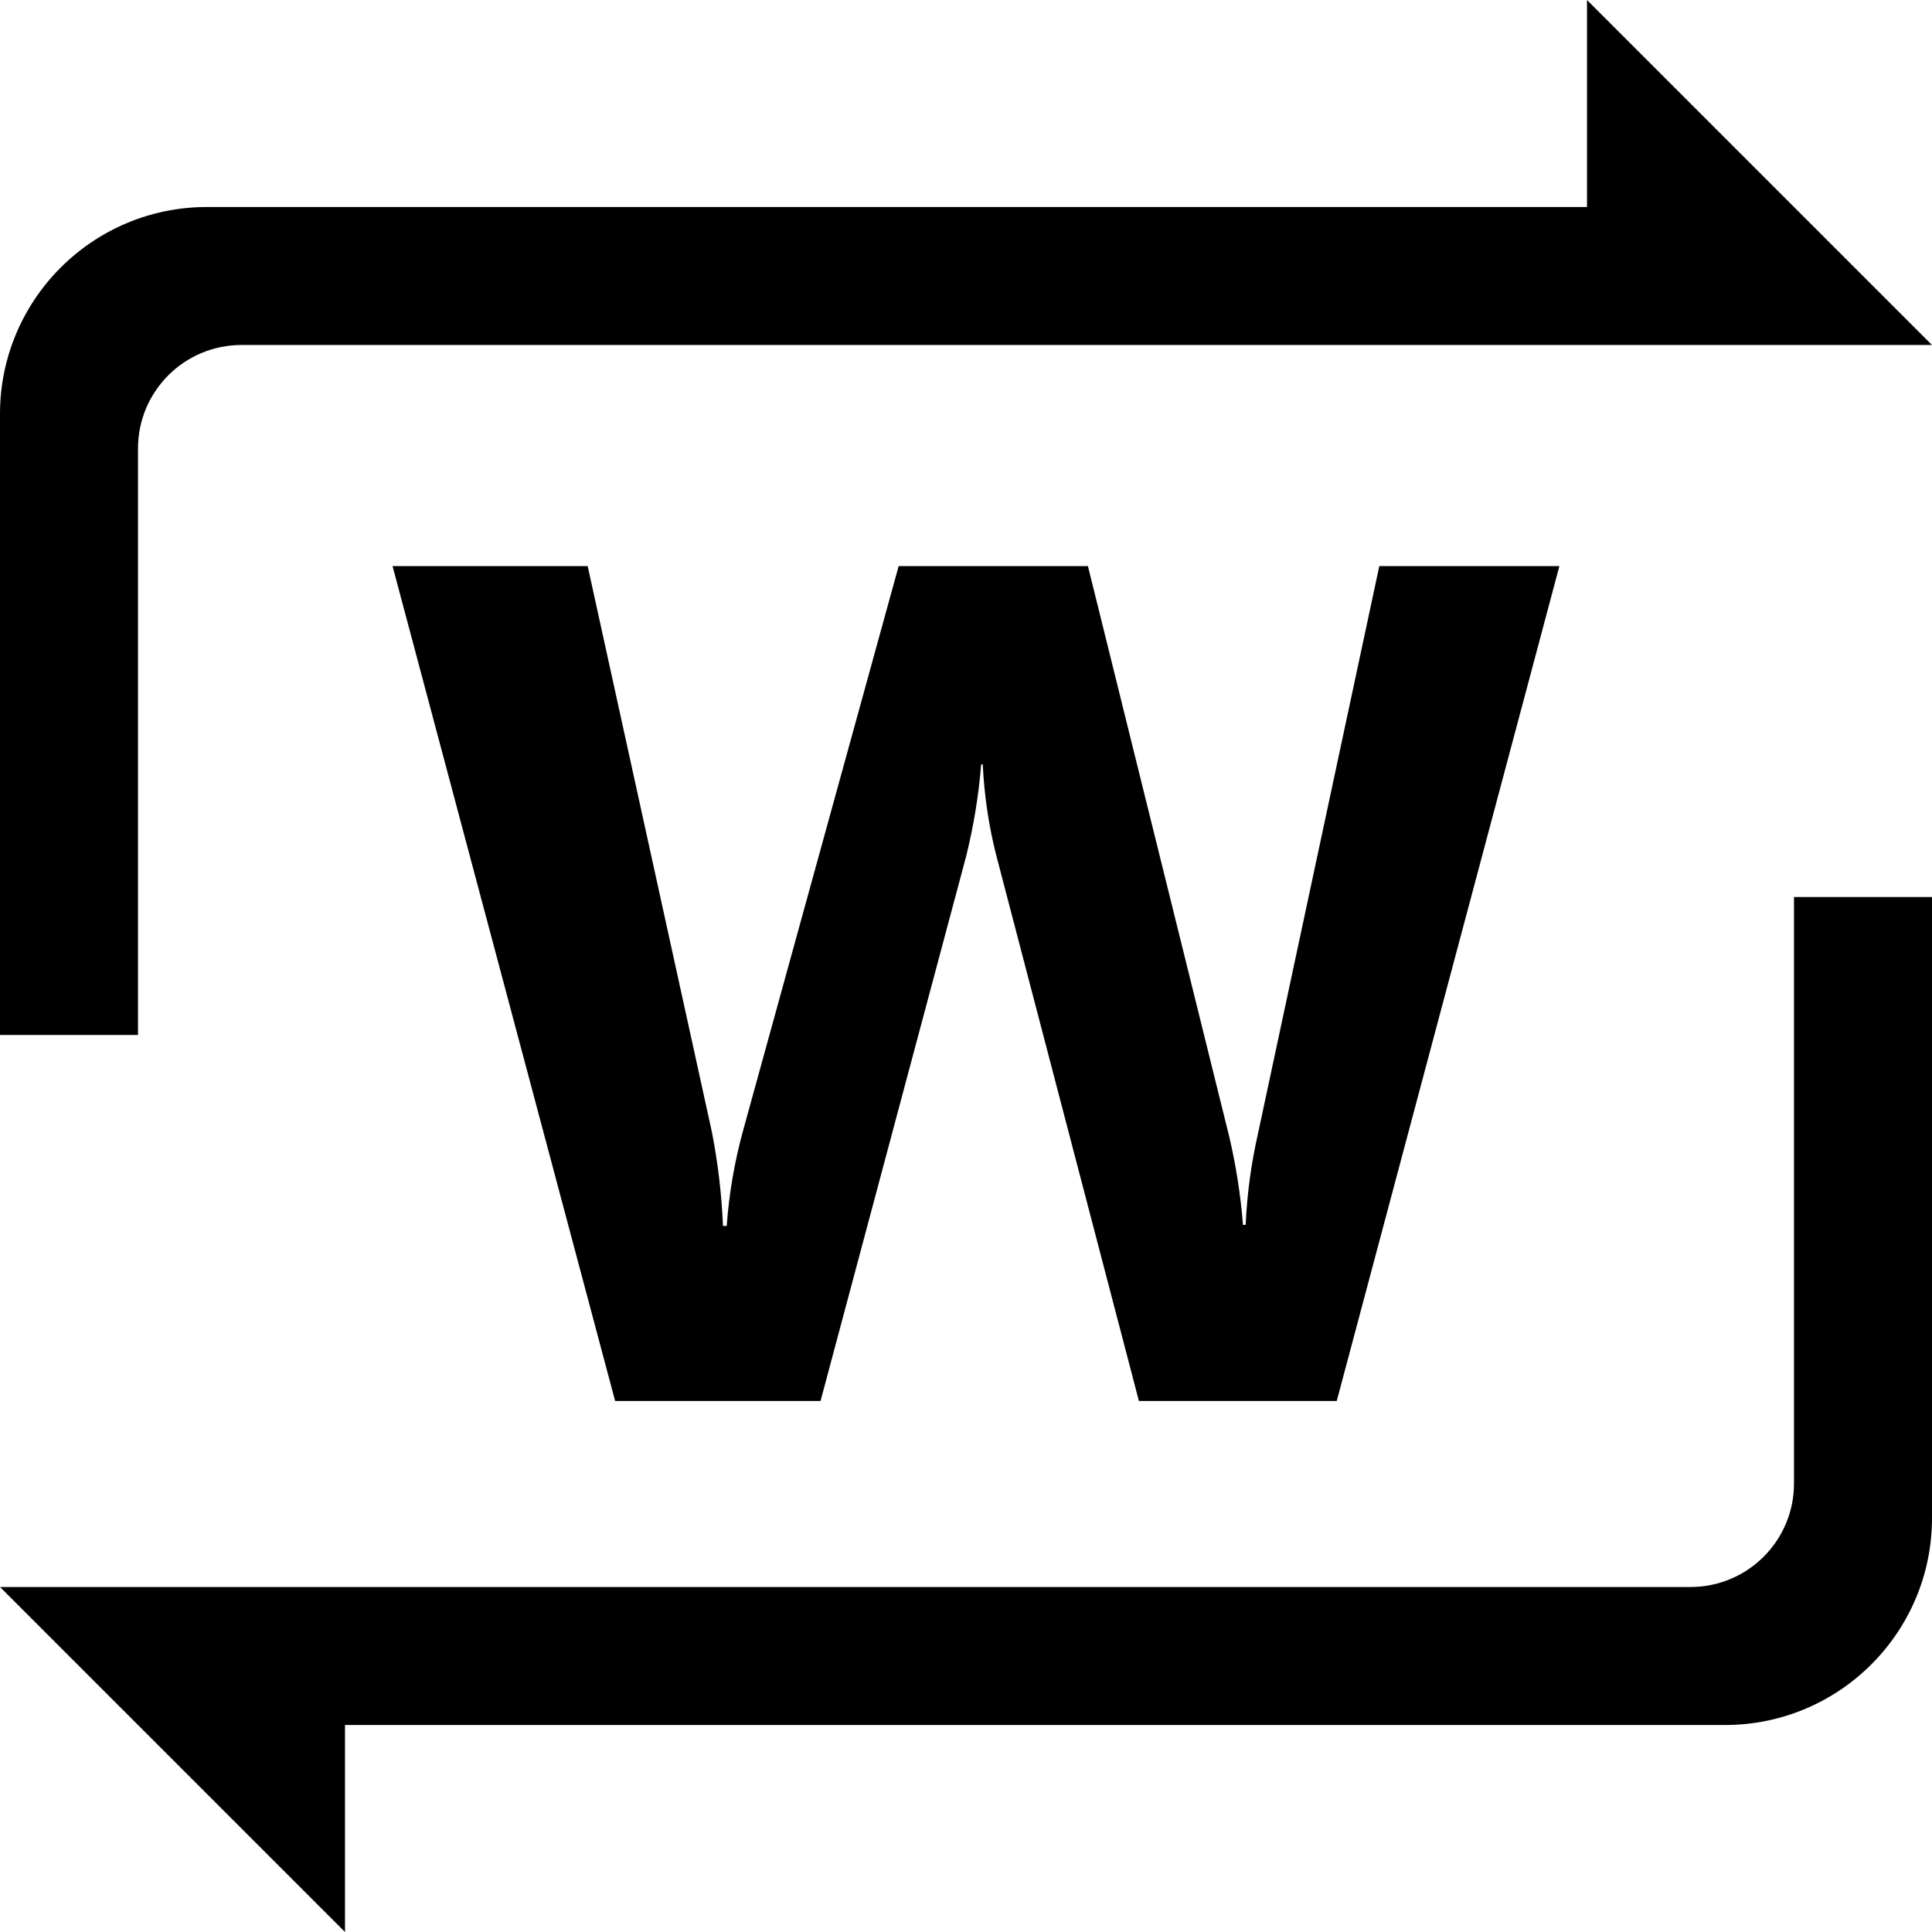
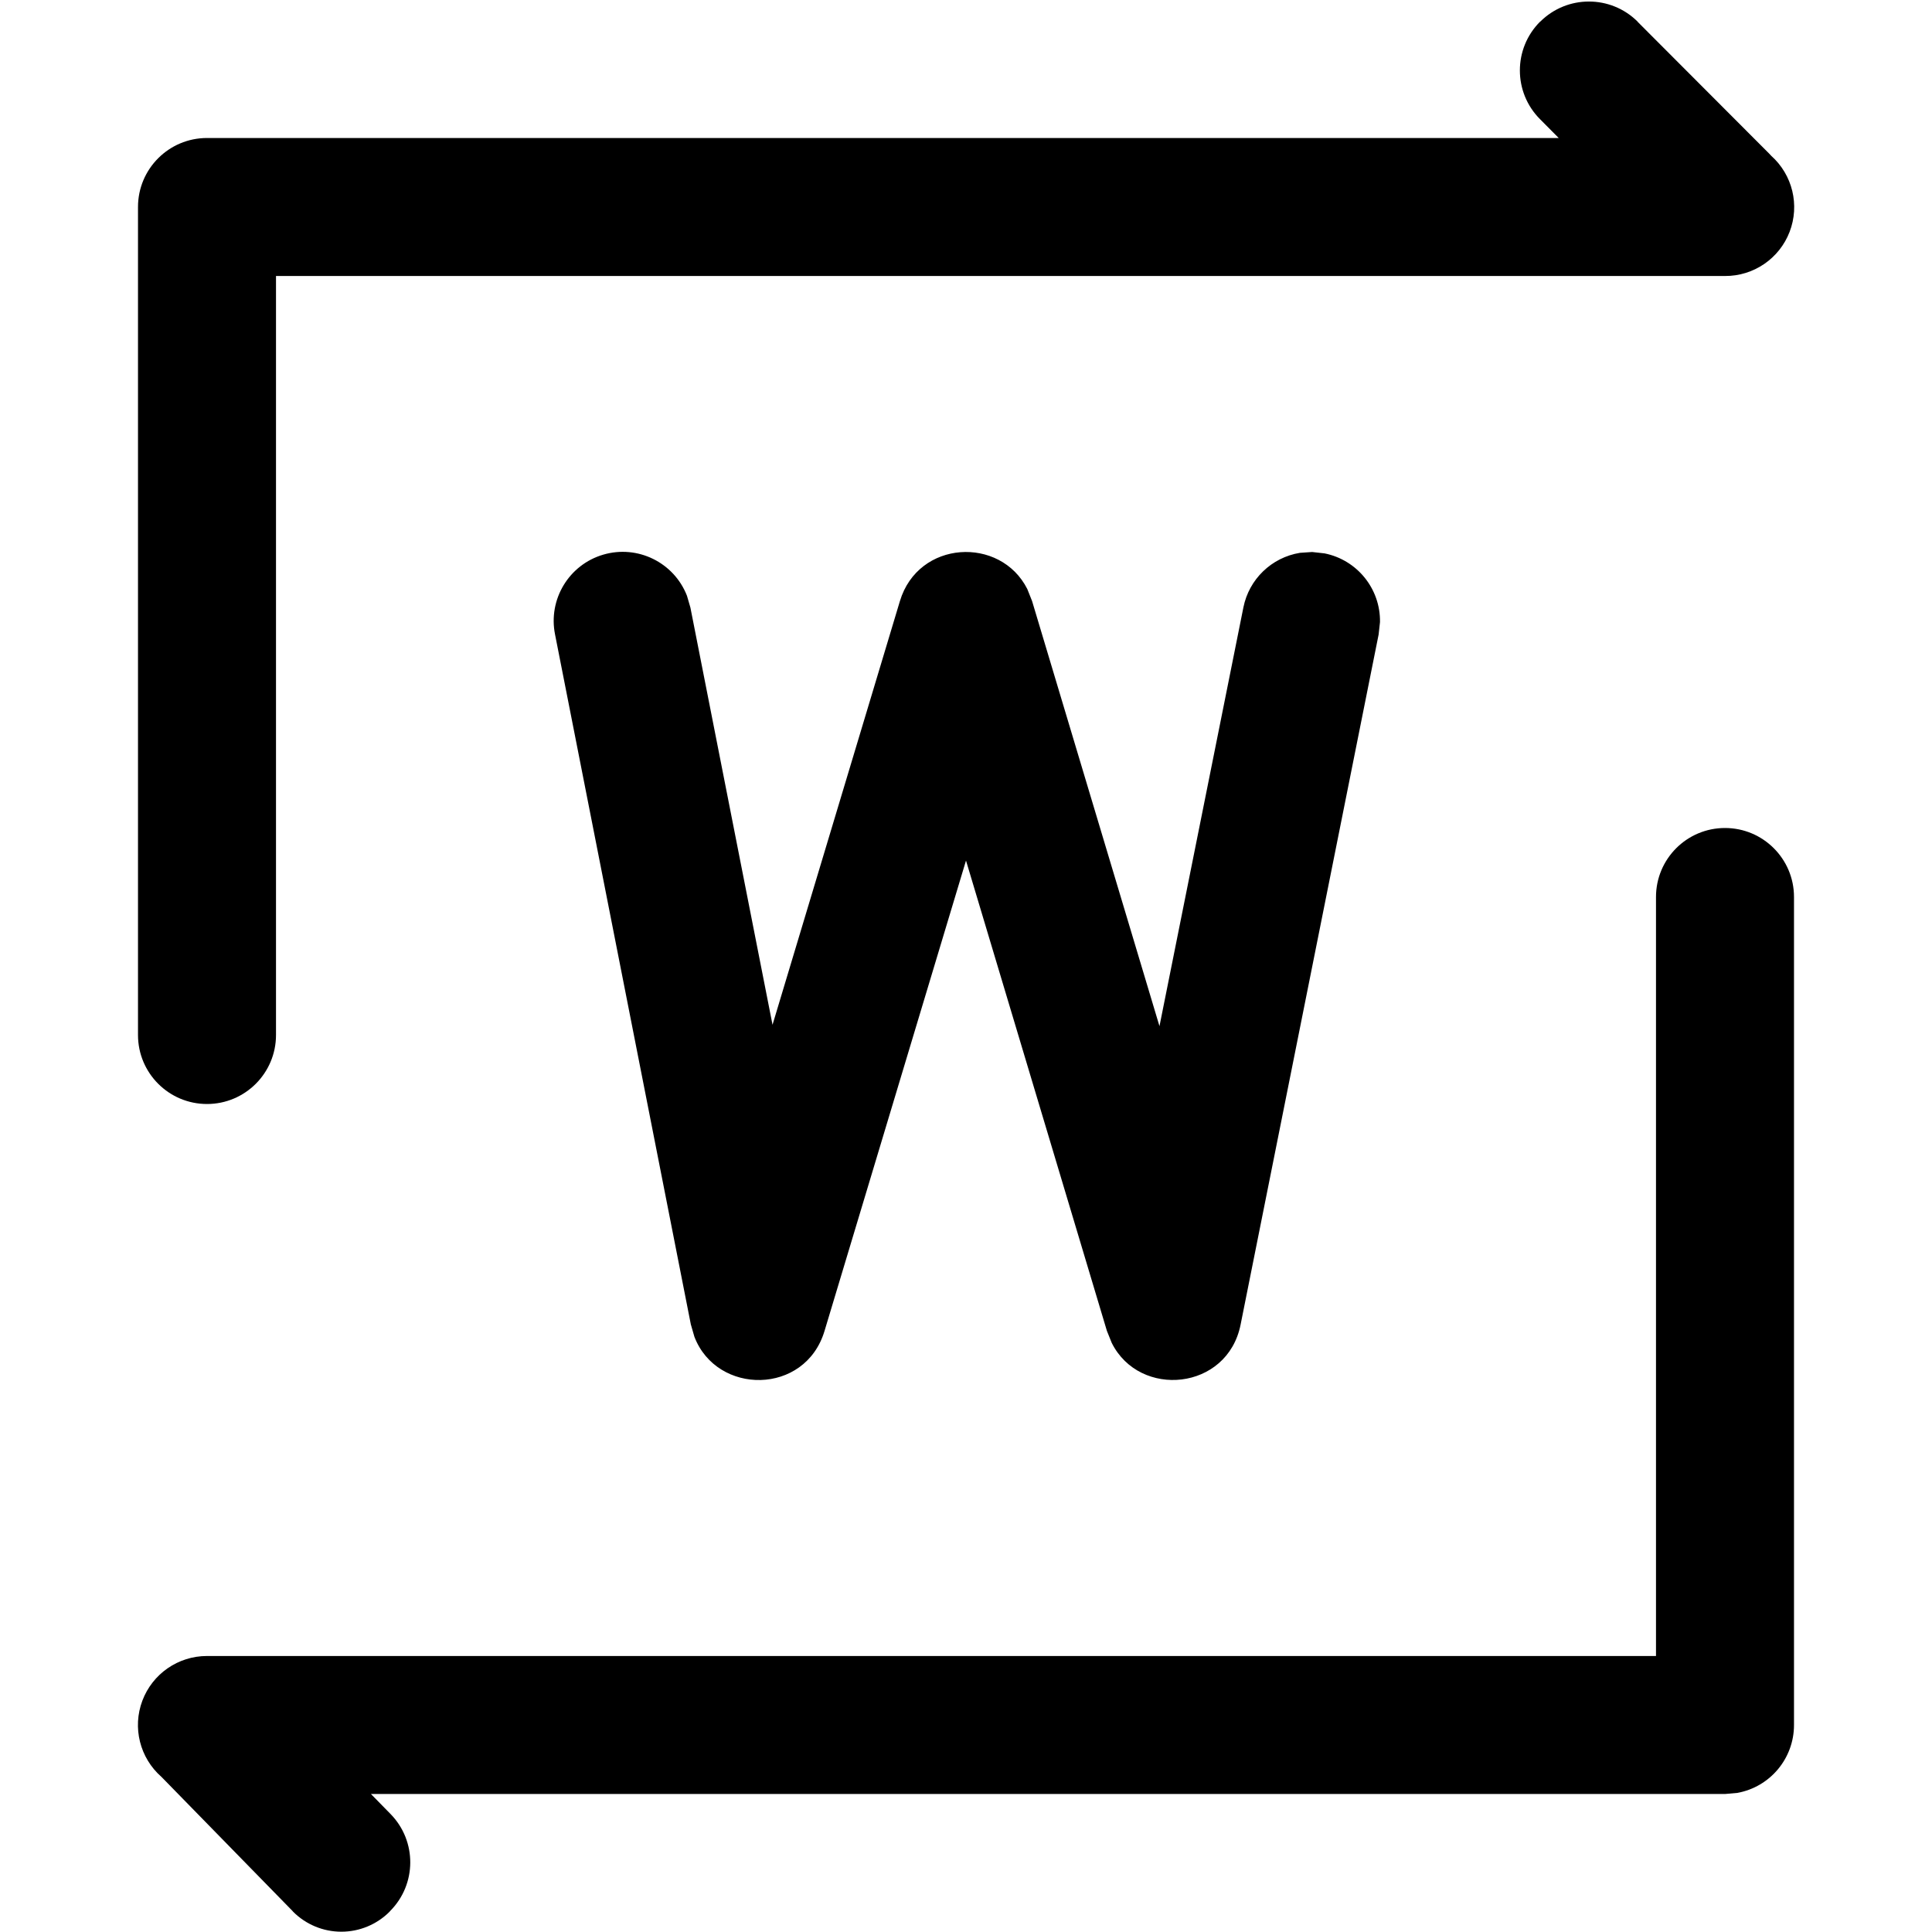
- <svg xmlns="http://www.w3.org/2000/svg" t="1648264699588" class="icon" viewBox="0 0 1024 1024" version="1.1" p-id="34842" width="200" height="200">
-   <path d="M914.286 914.286H182.857v109.714l-182.857-182.857h896a54.857 54.857 0 0 0 54.857-54.857V475.429h73.143v329.143a109.714 109.714 0 0 1-109.714 109.714z m-531.09-264.485h1.975a260.754 260.754 0 0 1 8.85-51.2l82.286-298.569h100.315l74.862 302.263a310.857 310.857 0 0 1 7.314 46.885h1.426a273.81 273.81 0 0 1 6.583-48.567l64.256-300.581h95.451l-118.016 442.514h-104.85l-75.447-288.549a241.371 241.371 0 0 1-7.314-48.859h-0.841a304.786 304.786 0 0 1-8.009 48.859l-77.129 288.549H326.034l-117.979-442.514h103.424l65.829 299.886a332.142 332.142 0 0 1 5.888 49.883zM841.143 182.857H128A54.857 54.857 0 0 0 73.143 237.714V548.571H0V219.429a109.714 109.714 0 0 1 109.714-109.714h731.429V0l182.857 182.857h-182.857z" p-id="34843" />
+ <svg xmlns="http://www.w3.org/2000/svg" t="1700538533891" class="icon" viewBox="0 0 1024 1024" version="1.1" p-id="8132" width="200" height="200">
+   <path d="M914.286 438.857a36.571 36.571 0 0 1 36.571 36.571v438.857a36.571 36.571 0 0 1-29.989 35.986L914.286 950.857H196.608l10.459 10.679a36.571 36.571 0 0 1-0.293 51.346l-0.293 0.366a36.133 36.133 0 0 1-51.127 0l-0.293-0.366-69.486-71.095A36.571 36.571 0 0 1 109.714 877.714H877.714V475.429a36.571 36.571 0 0 1 36.571-36.571zM867.986 11.557l69.705 69.851 1.097 1.17A36.498 36.498 0 0 1 914.286 146.286H146.286v402.286a36.571 36.571 0 0 1-73.143 0v-438.857a36.571 36.571 0 0 1 36.571-36.571h716.434L816.274 63.195a36.571 36.571 0 0 1 0-51.712h0.073a36.571 36.571 0 0 1 51.639 0z" p-id="8133" />
+   <path d="M695.442 292.571l6.583 0.731a36.571 36.571 0 0 1 29.403 36.425l-0.731 6.583-73.143 365.714c-6.949 35.035-53.541 39.351-68.315 9.728l-2.56-6.363L512 456.119 437.029 705.39c-10.24 34.231-57.051 34.158-68.974 3.145l-1.902-6.583-71.973-365.714a36.571 36.571 0 0 1 69.925-20.48l1.829 6.29 43.52 221.111 67.511-224.549c9.728-32.402 53.248-34.597 67.511-6.437l2.56 6.437 67.511 225.28 44.471-221.915a36.571 36.571 0 0 1 29.989-28.965L695.515 292.571z" p-id="8134" />
</svg>
